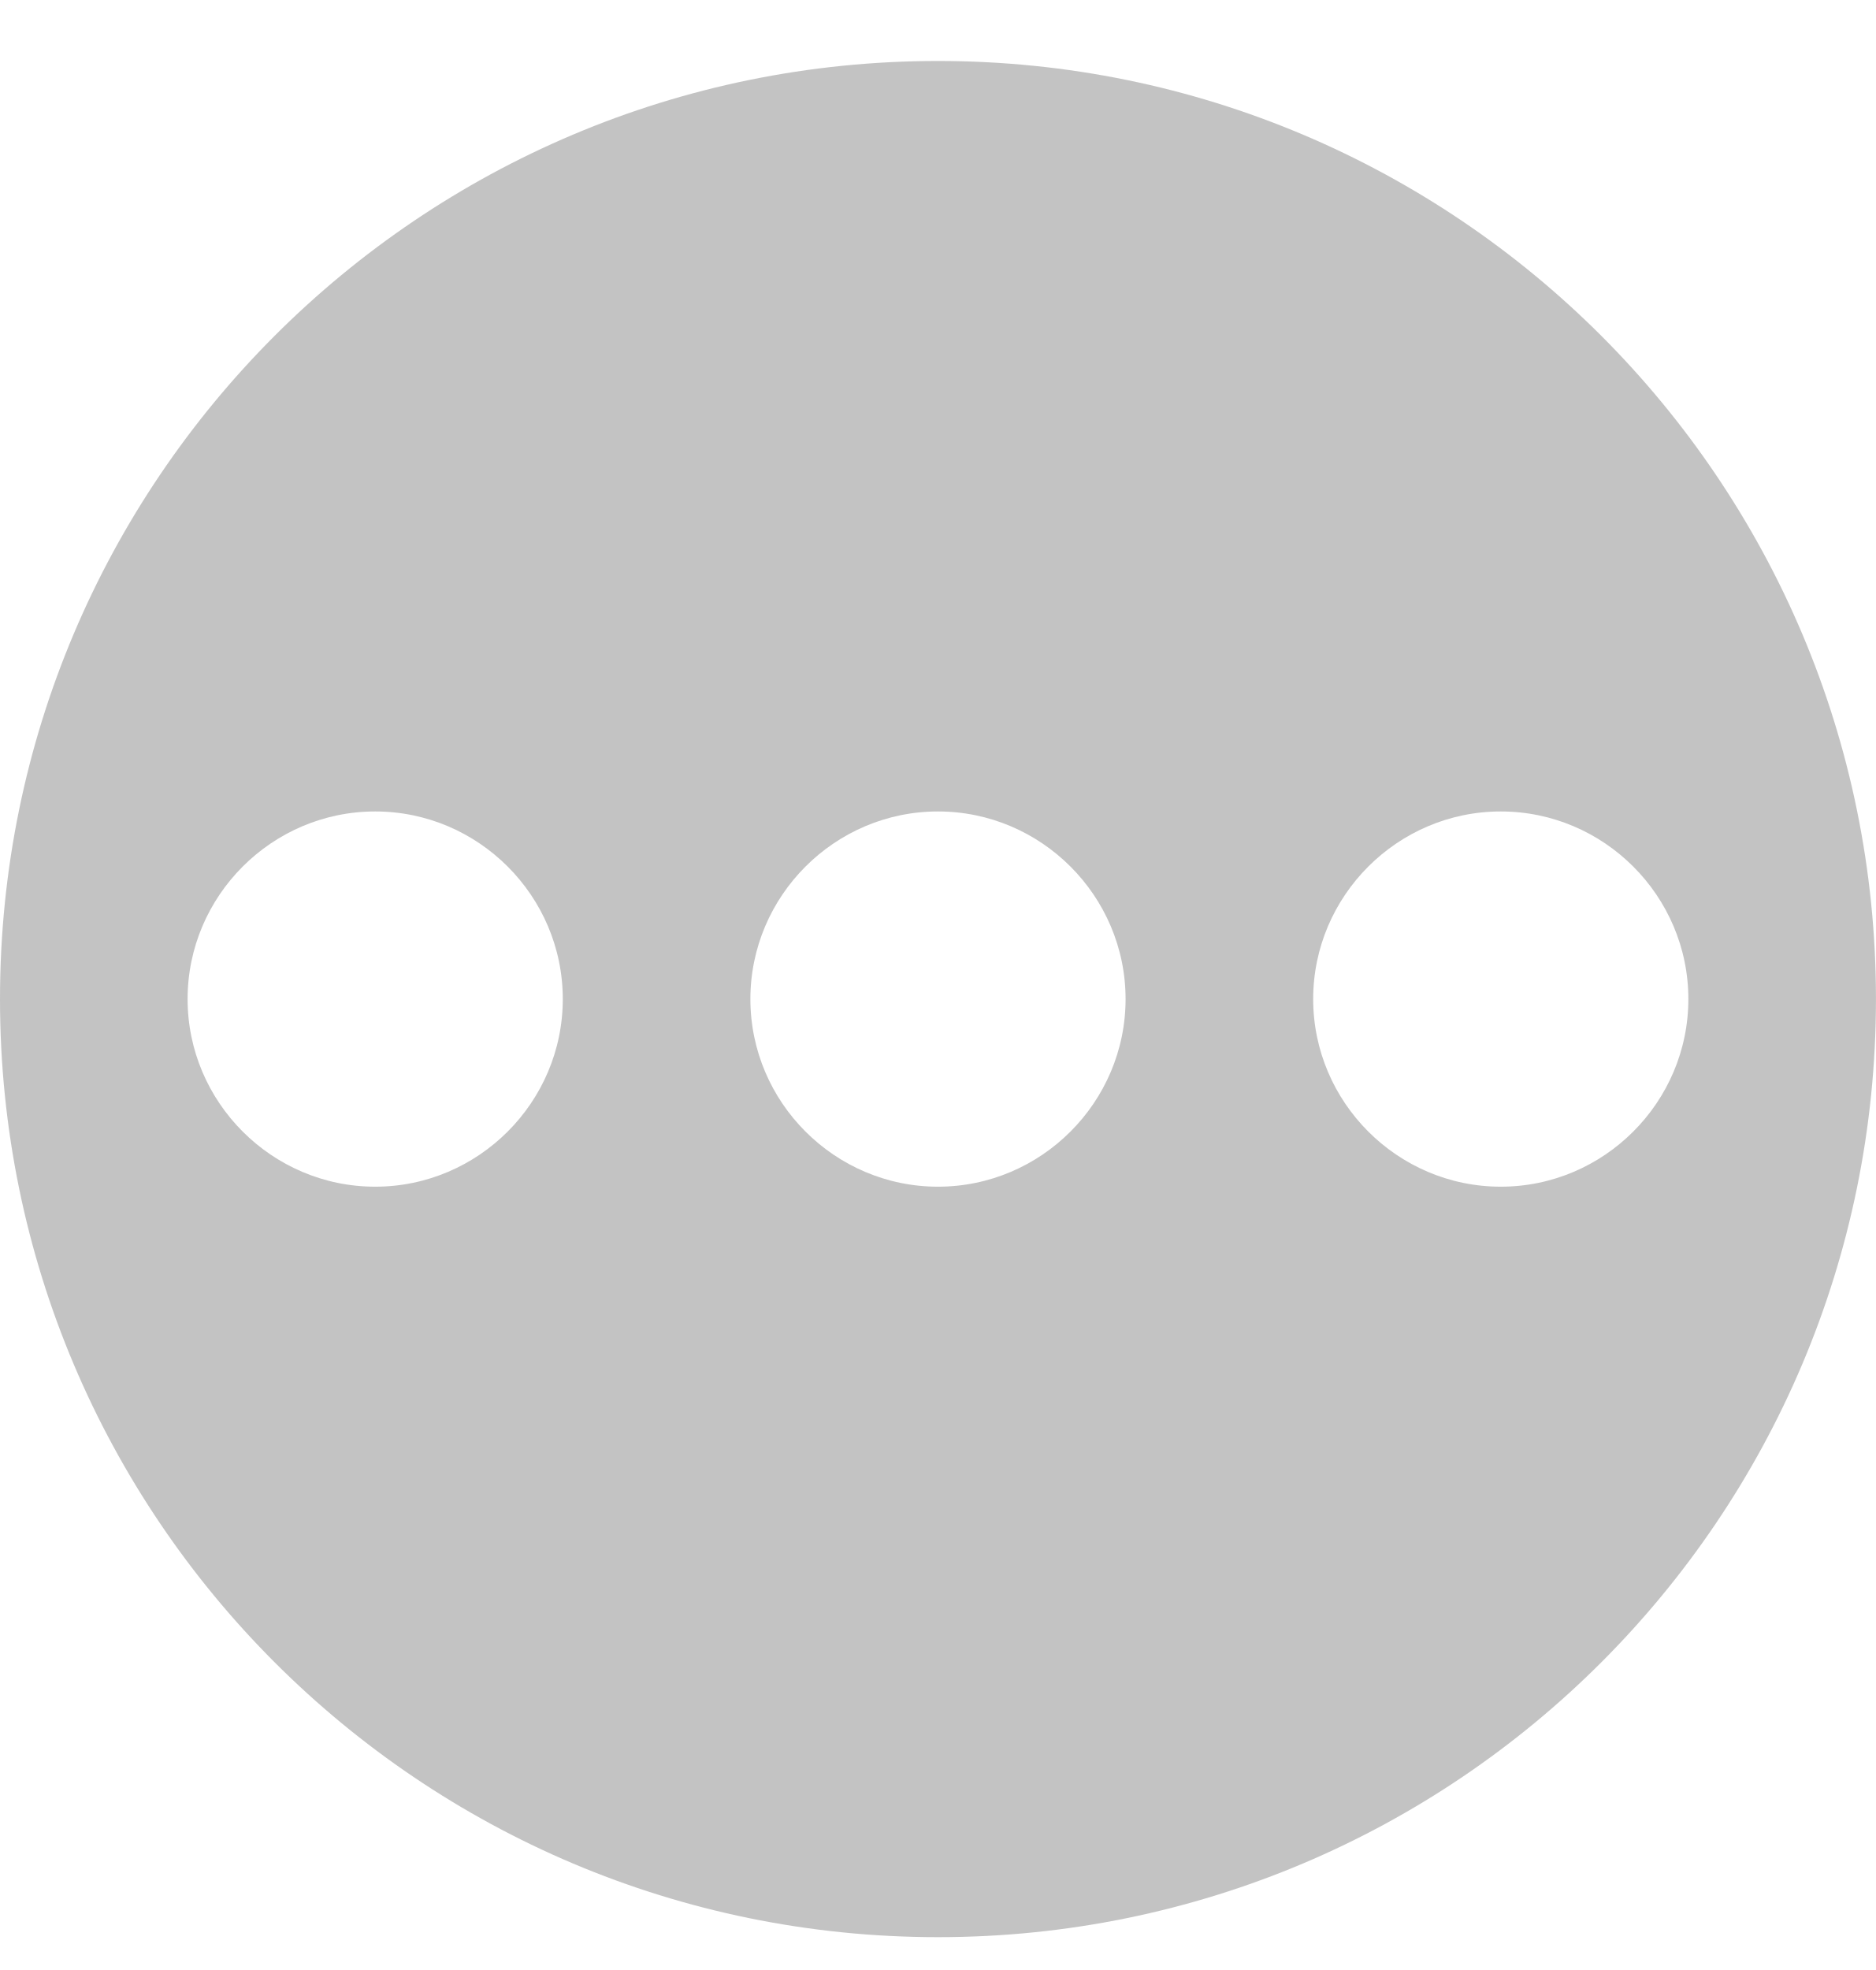
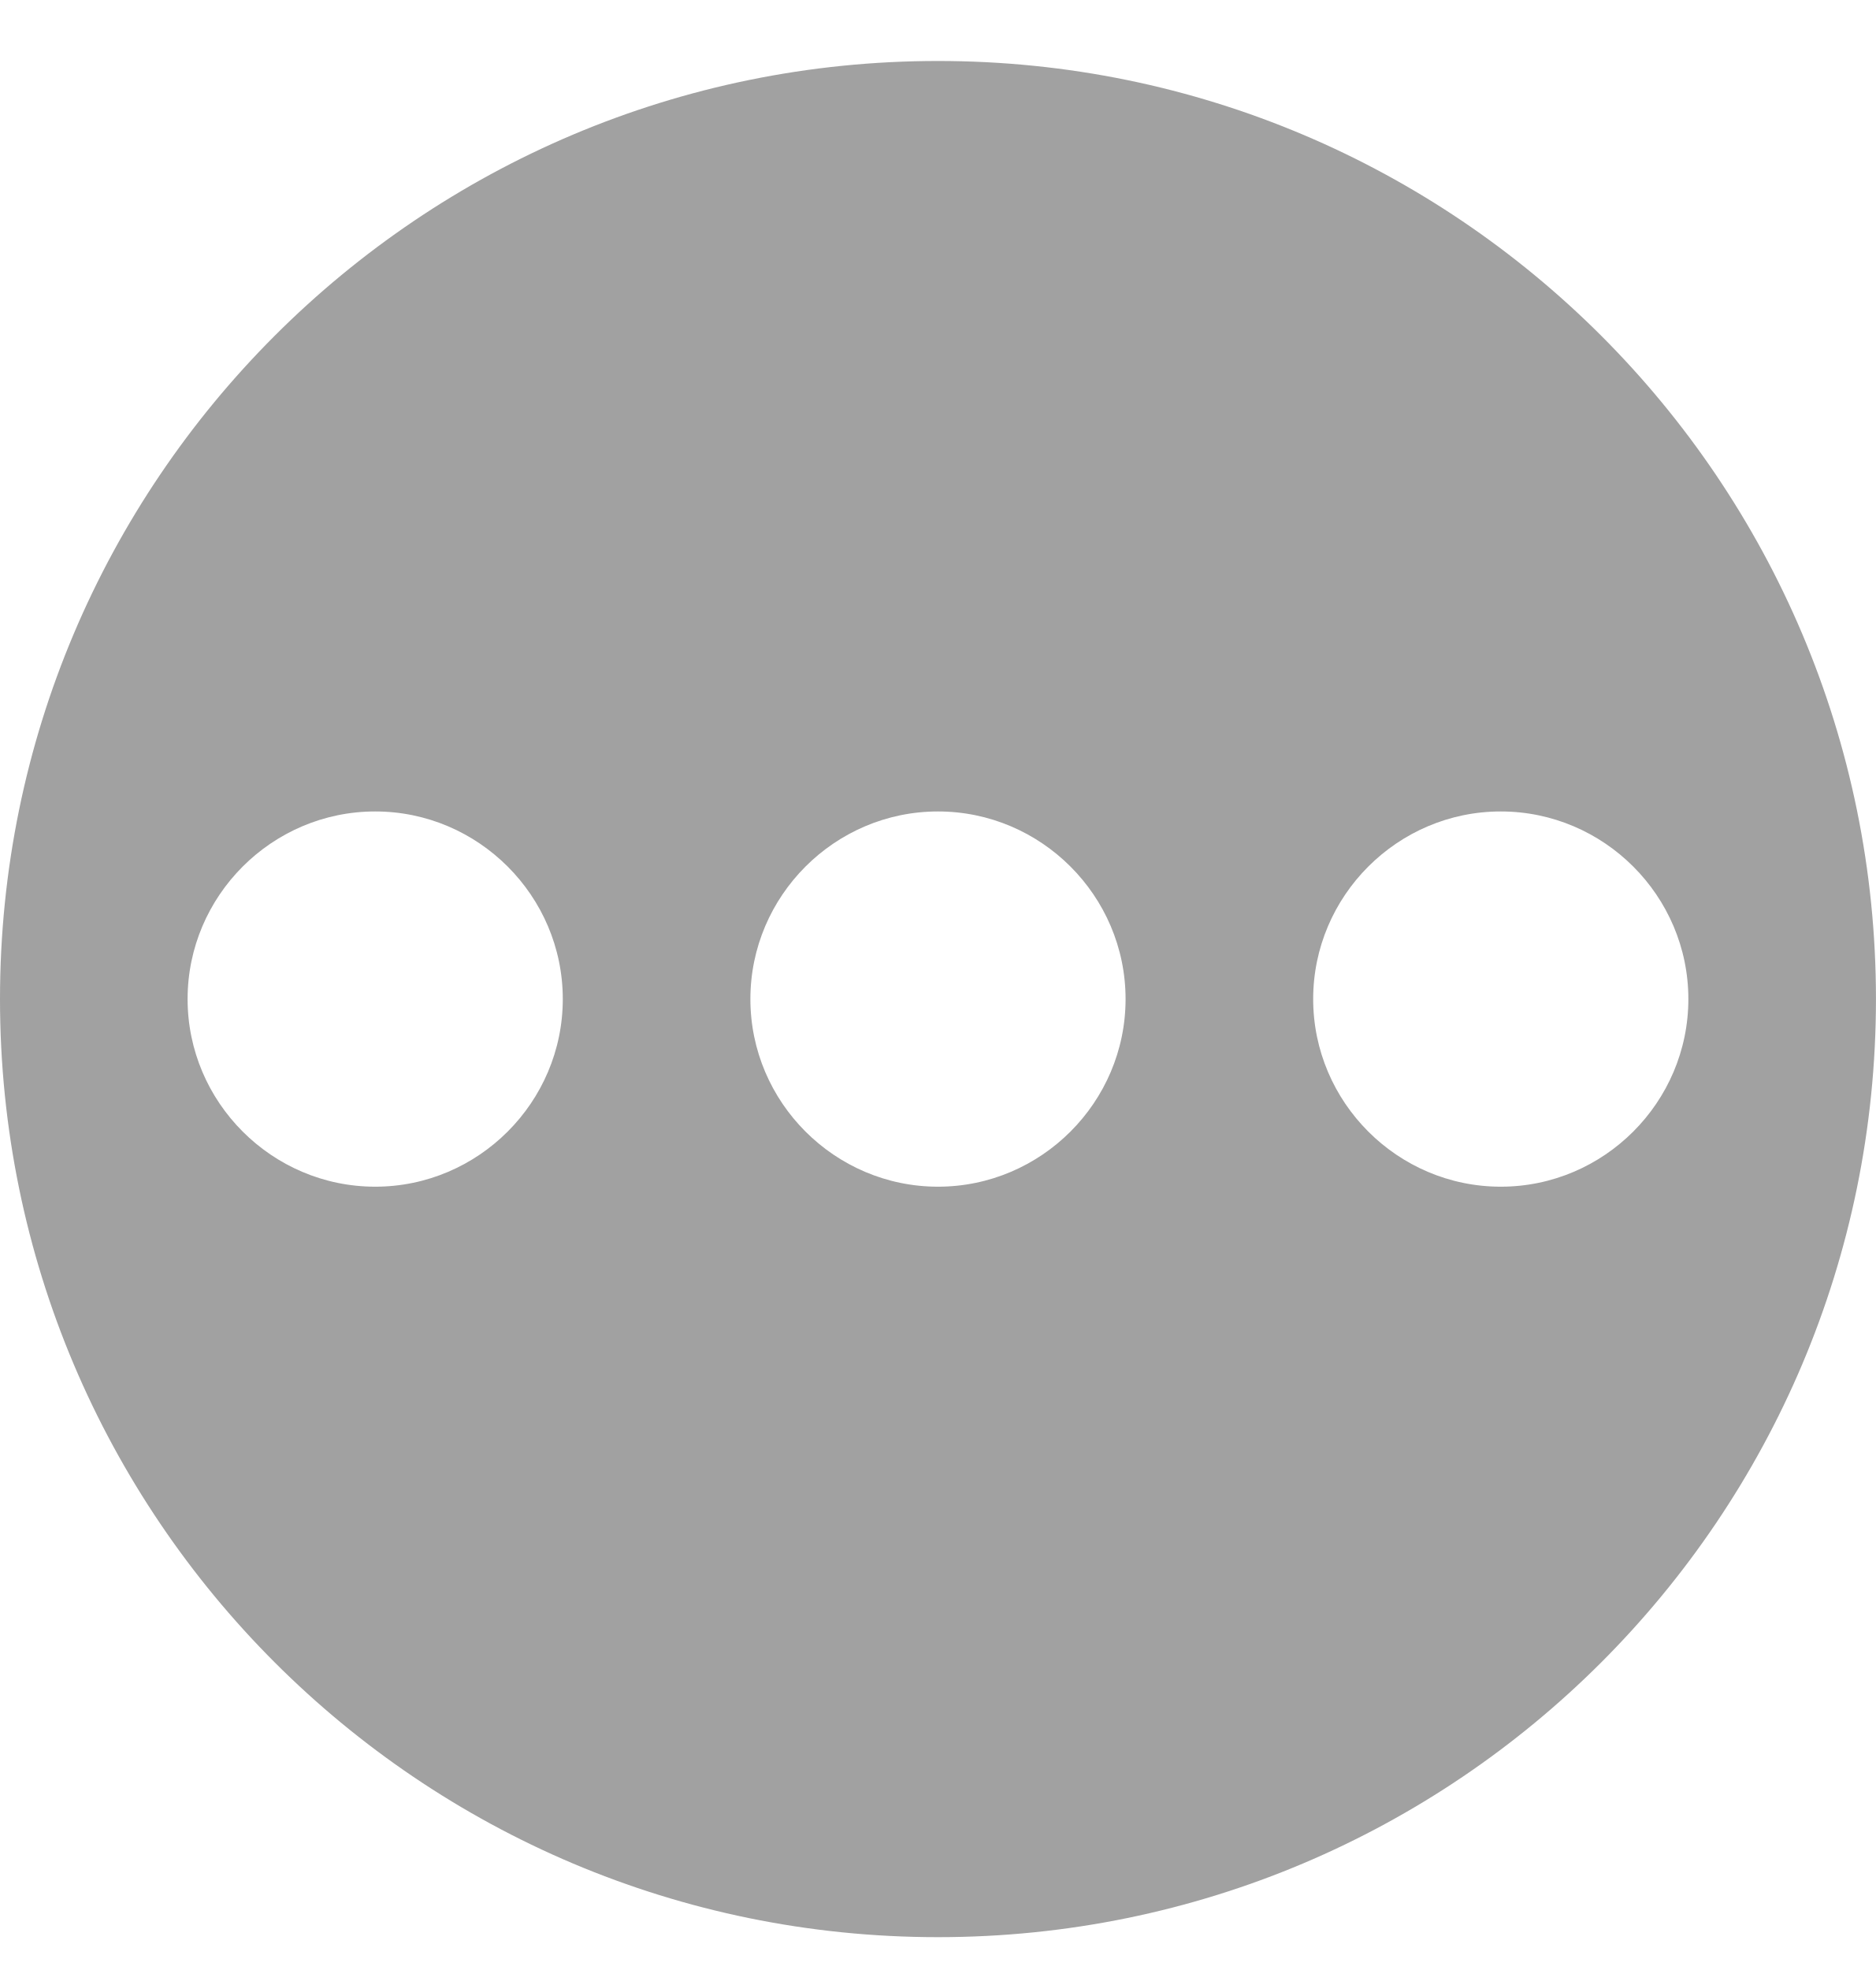
<svg xmlns="http://www.w3.org/2000/svg" width="20" height="21" viewBox="0 0 20 21">
  <g>
    <g>
-       <path fill="#888888" fill-opacity=".5" d="M6 10.65c0 1.1-.9 2-2 2s-2-.9-2-2 .9-2 2-2 2 .9 2 2zm12 0c0 1.1-.9 2-2 2s-2-.9-2-2 .9-2 2-2 2 .9 2 2zm-6 0c0 1.1-.9 2-2 2s-2-.9-2-2 .9-2 2-2 2 .9 2 2zm-12 0c0 5.523 4.477 10 10 10s10-4.477 10-10-4.477-10-10-10-10 4.477-10 10z" />
+       <path fill="#141414" fill-opacity=".4" d="M6 10.65c0 1.1-.9 2-2 2s-2-.9-2-2 .9-2 2-2 2 .9 2 2zm12 0c0 1.1-.9 2-2 2s-2-.9-2-2 .9-2 2-2 2 .9 2 2zm-6 0c0 1.1-.9 2-2 2s-2-.9-2-2 .9-2 2-2 2 .9 2 2zm-12 0c0 5.523 4.477 10 10 10s10-4.477 10-10-4.477-10-10-10-10 4.477-10 10z" />
    </g>
  </g>
</svg>
